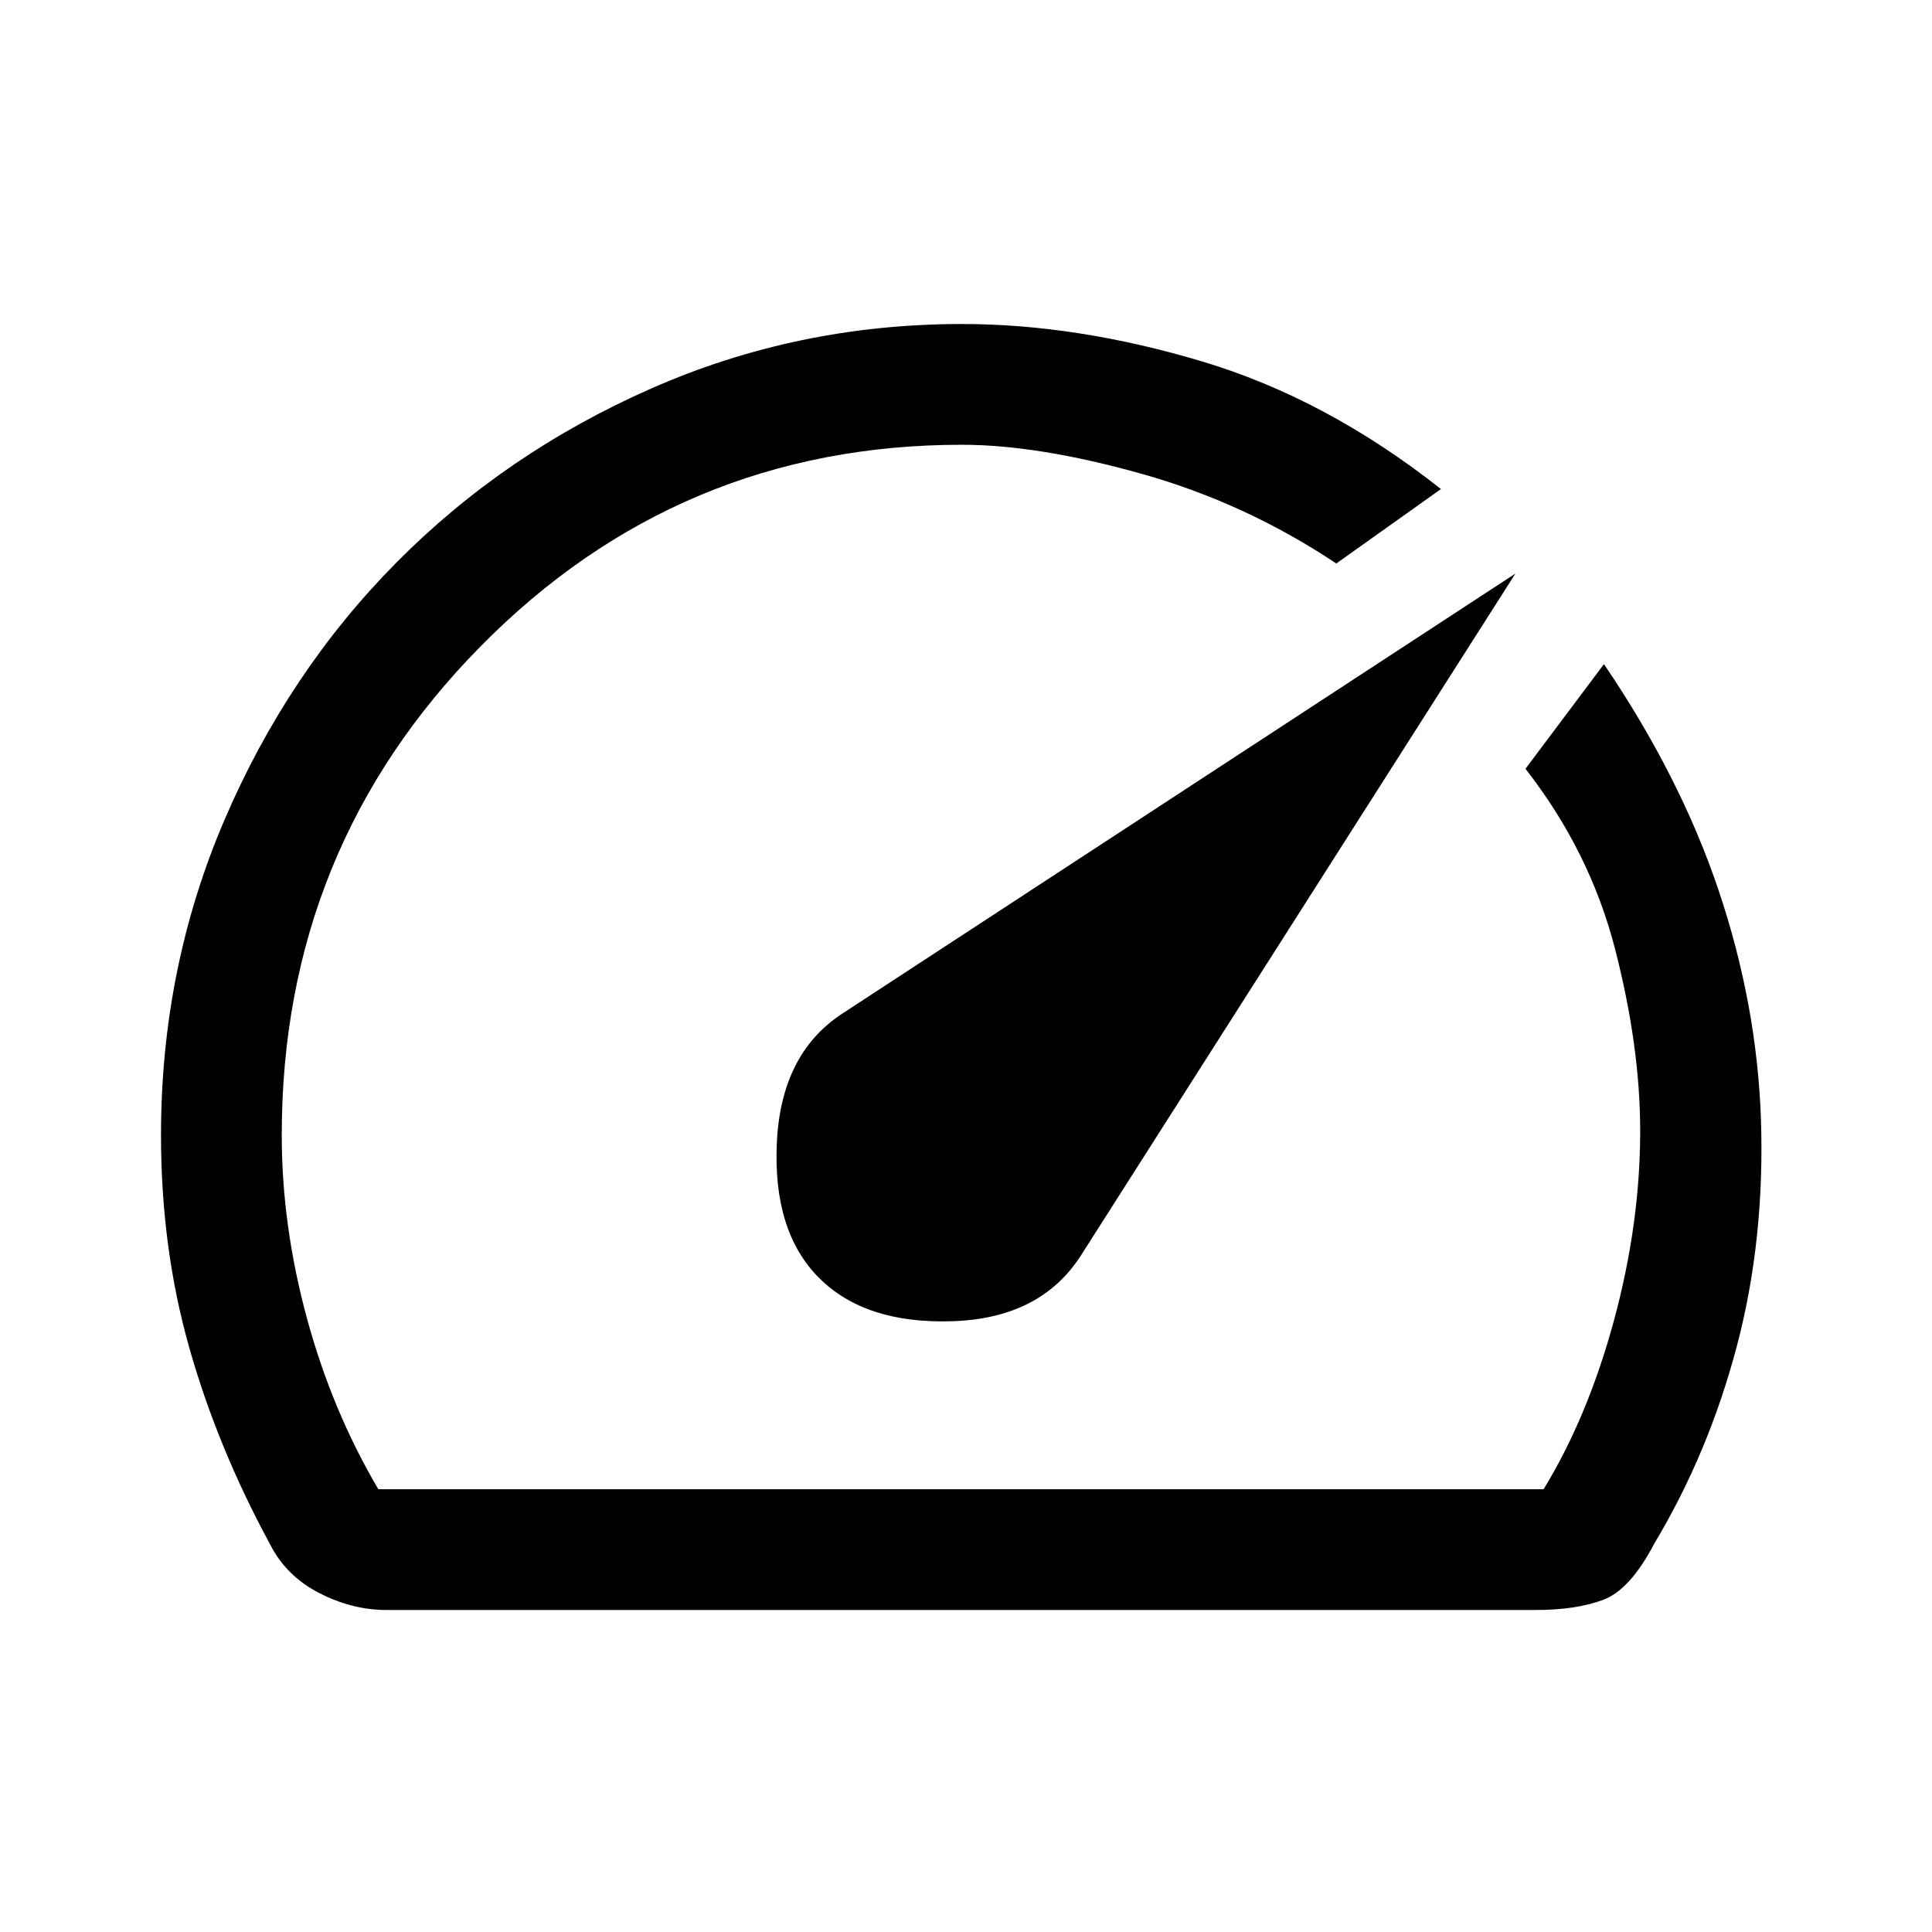
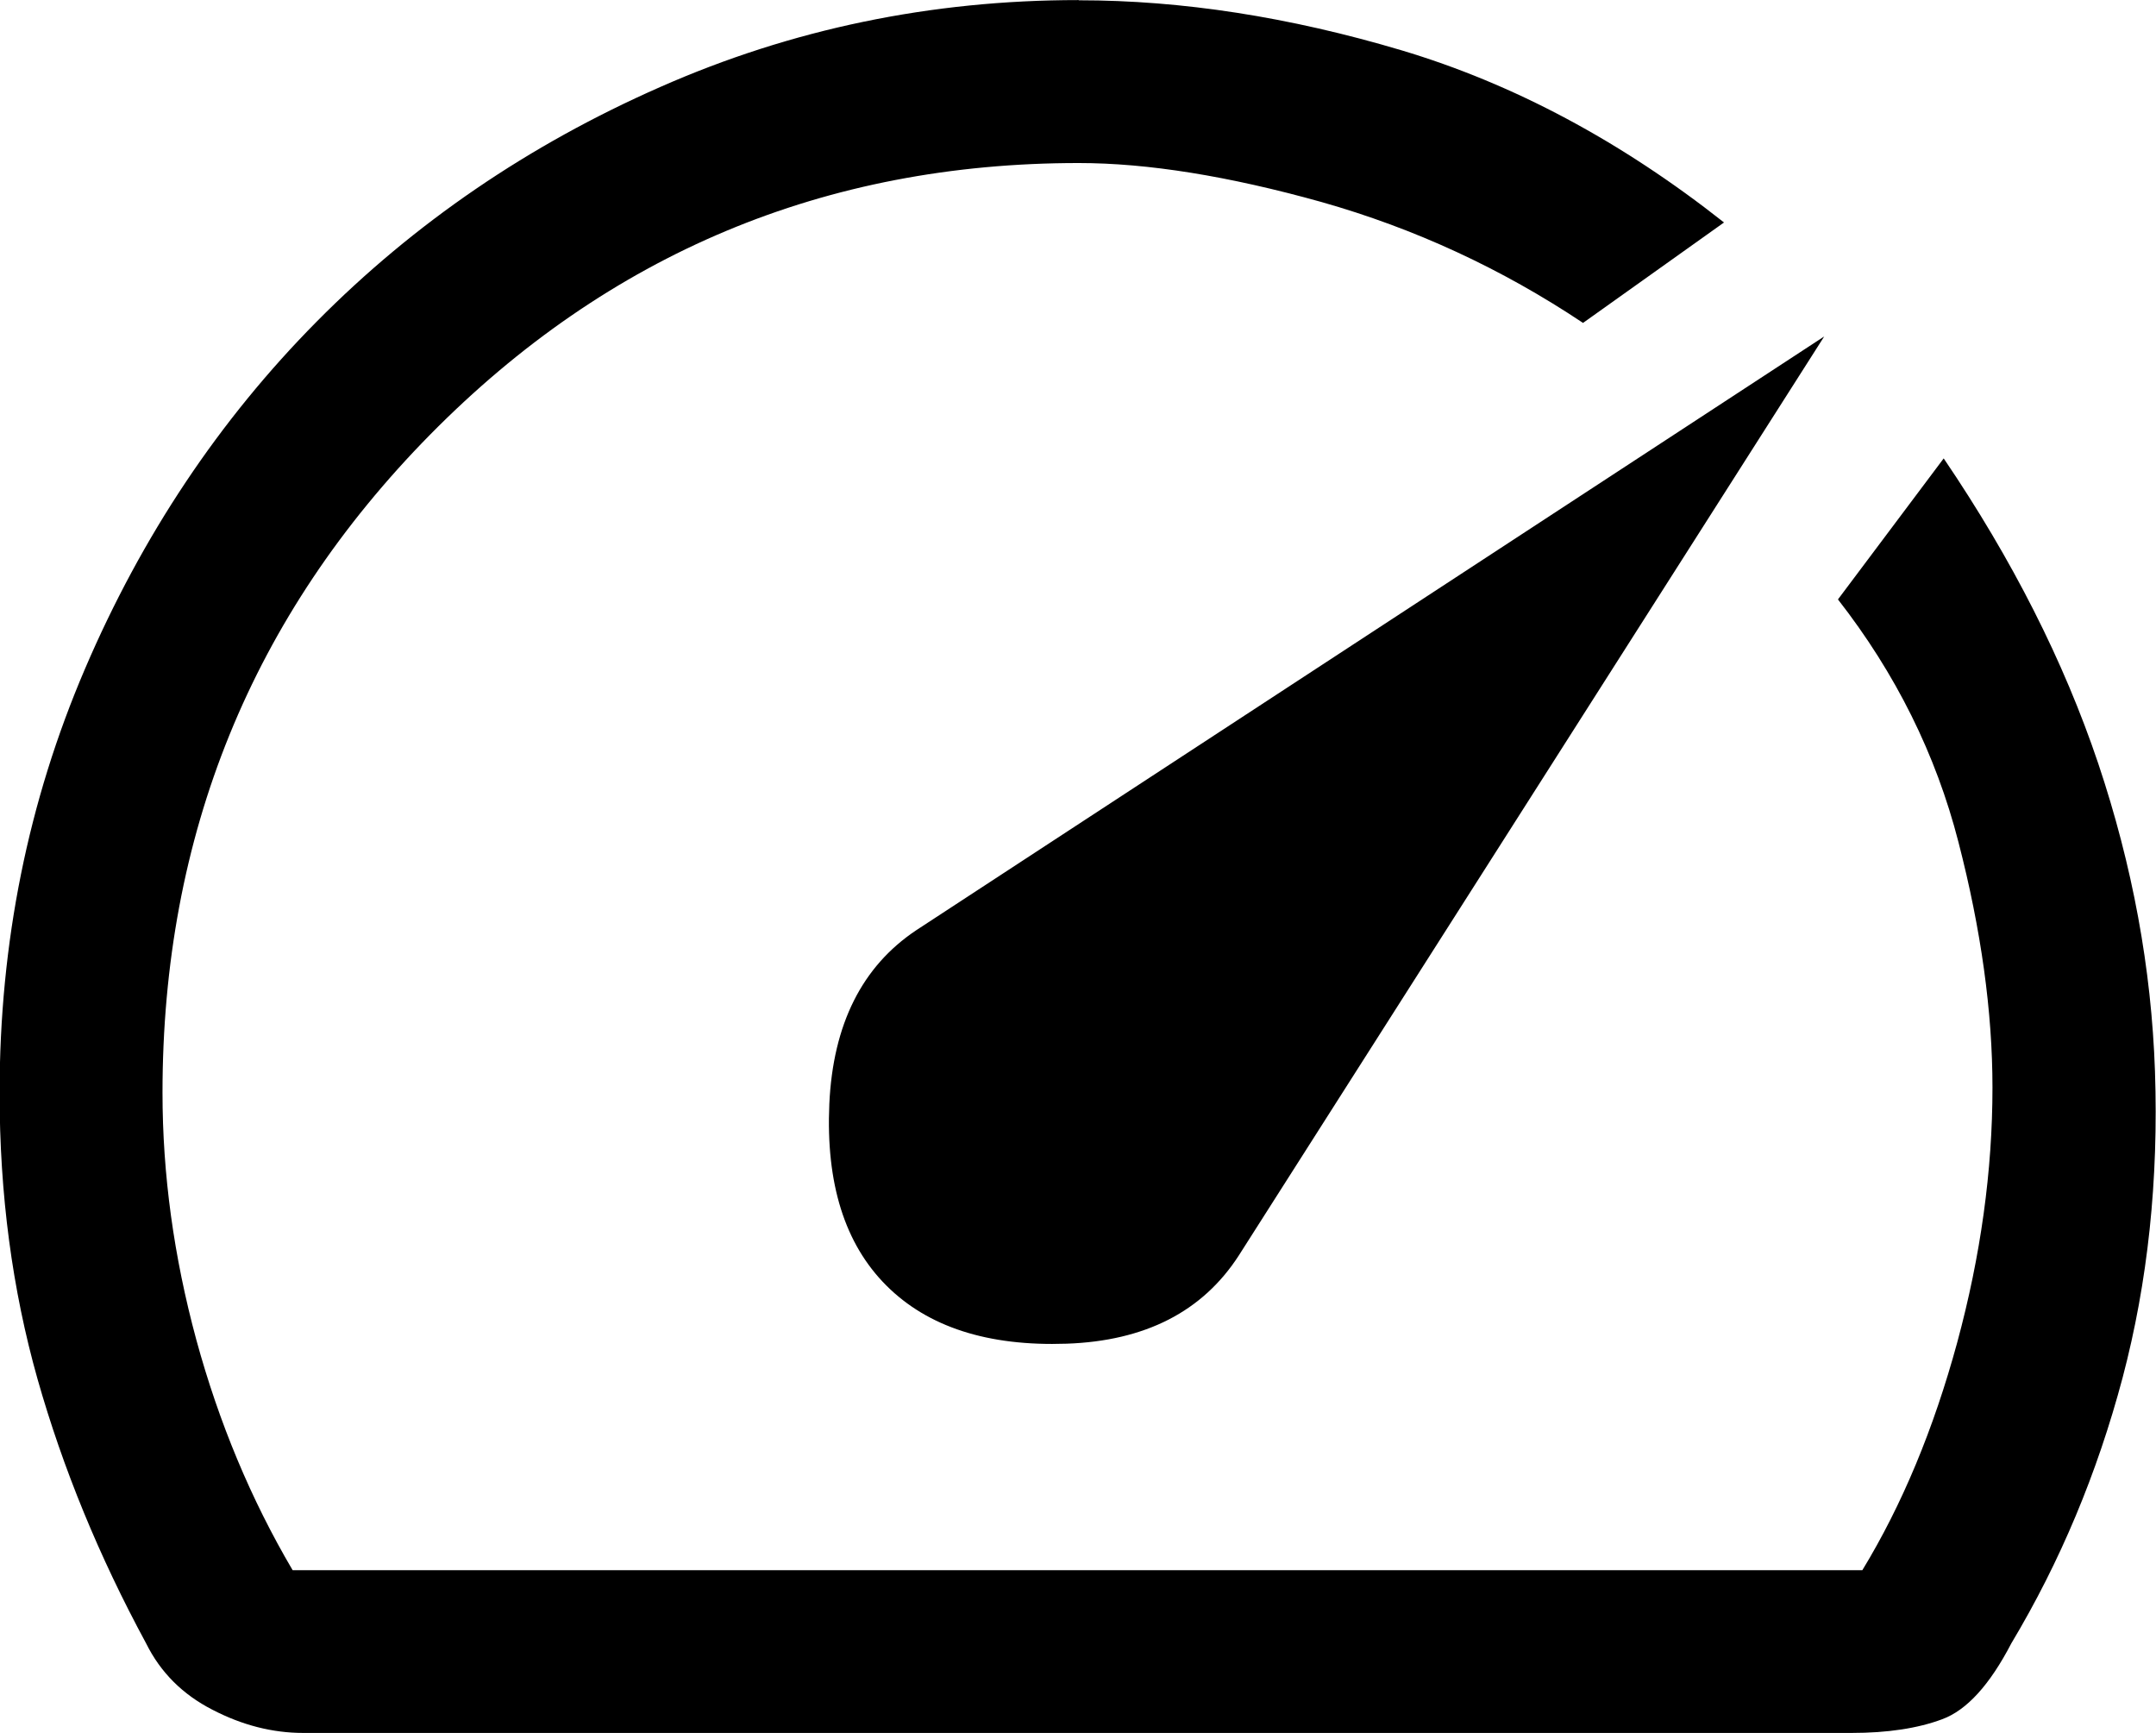
- <svg xmlns="http://www.w3.org/2000/svg" height="48" viewBox="0 -960 960 960" width="48">
-   <path d="M407-325q23 23 66.5 21.5T537-336l216-339-335 219q-30 20-32 64t21 67Zm71-474q57 0 119 18.5T716-717l-52 37q-45-30-96.5-44.5T477.978-739q-140.472 0-239.225 100.215Q140-538.569 140-396.017 140-351 152.5-305q12.5 46 35.5 85h579q22-36 35-84t13-94q0-42-12.5-90.5T758-578l39-52q38 56 57 112.5T875-404q2 60-12 113t-41 98q-12 23-25.5 28t-33.5 5H192q-17 0-33.5-8.5T134-193q-26-48-40-97.5T80-396q0-83 31.5-156.5t85.5-128Q251-735 323.68-767T478-799Zm-9 331Z" />
+ <svg xmlns="http://www.w3.org/2000/svg" xml:space="preserve" width="39.763" height="31.95" viewBox="0 0 10.521 8.453">
+   <path d="M98.485 148.027q.304.304.88.284.575-.02.84-.43l2.857-4.484-4.431 2.897q-.397.265-.424.847-.026.582.278.886zm.94-6.27q.754 0 1.574.244.82.245 1.574.84l-.688.49q-.595-.397-1.277-.59-.68-.19-1.184-.19-1.858 0-3.165 1.325-1.306 1.326-1.306 3.211 0 .596.165 1.205.166.608.47 1.124h7.66q.29-.476.463-1.111.172-.635.172-1.244 0-.555-.166-1.197-.165-.642-.588-1.184l.516-.688q.502.74.754 1.488.251.748.277 1.502.027.794-.158 1.495-.186.7-.543 1.296-.158.304-.337.37-.179.067-.443.067H95.64q-.225 0-.443-.113-.219-.112-.324-.324-.344-.635-.53-1.29-.185-.655-.185-1.395 0-1.098.417-2.07.417-.973 1.131-1.694t1.676-1.144q.961-.424 2.041-.424zm-.12 4.378z" style="stroke-width:.013" transform="translate(-94.16 -141.756)" />
</svg>
